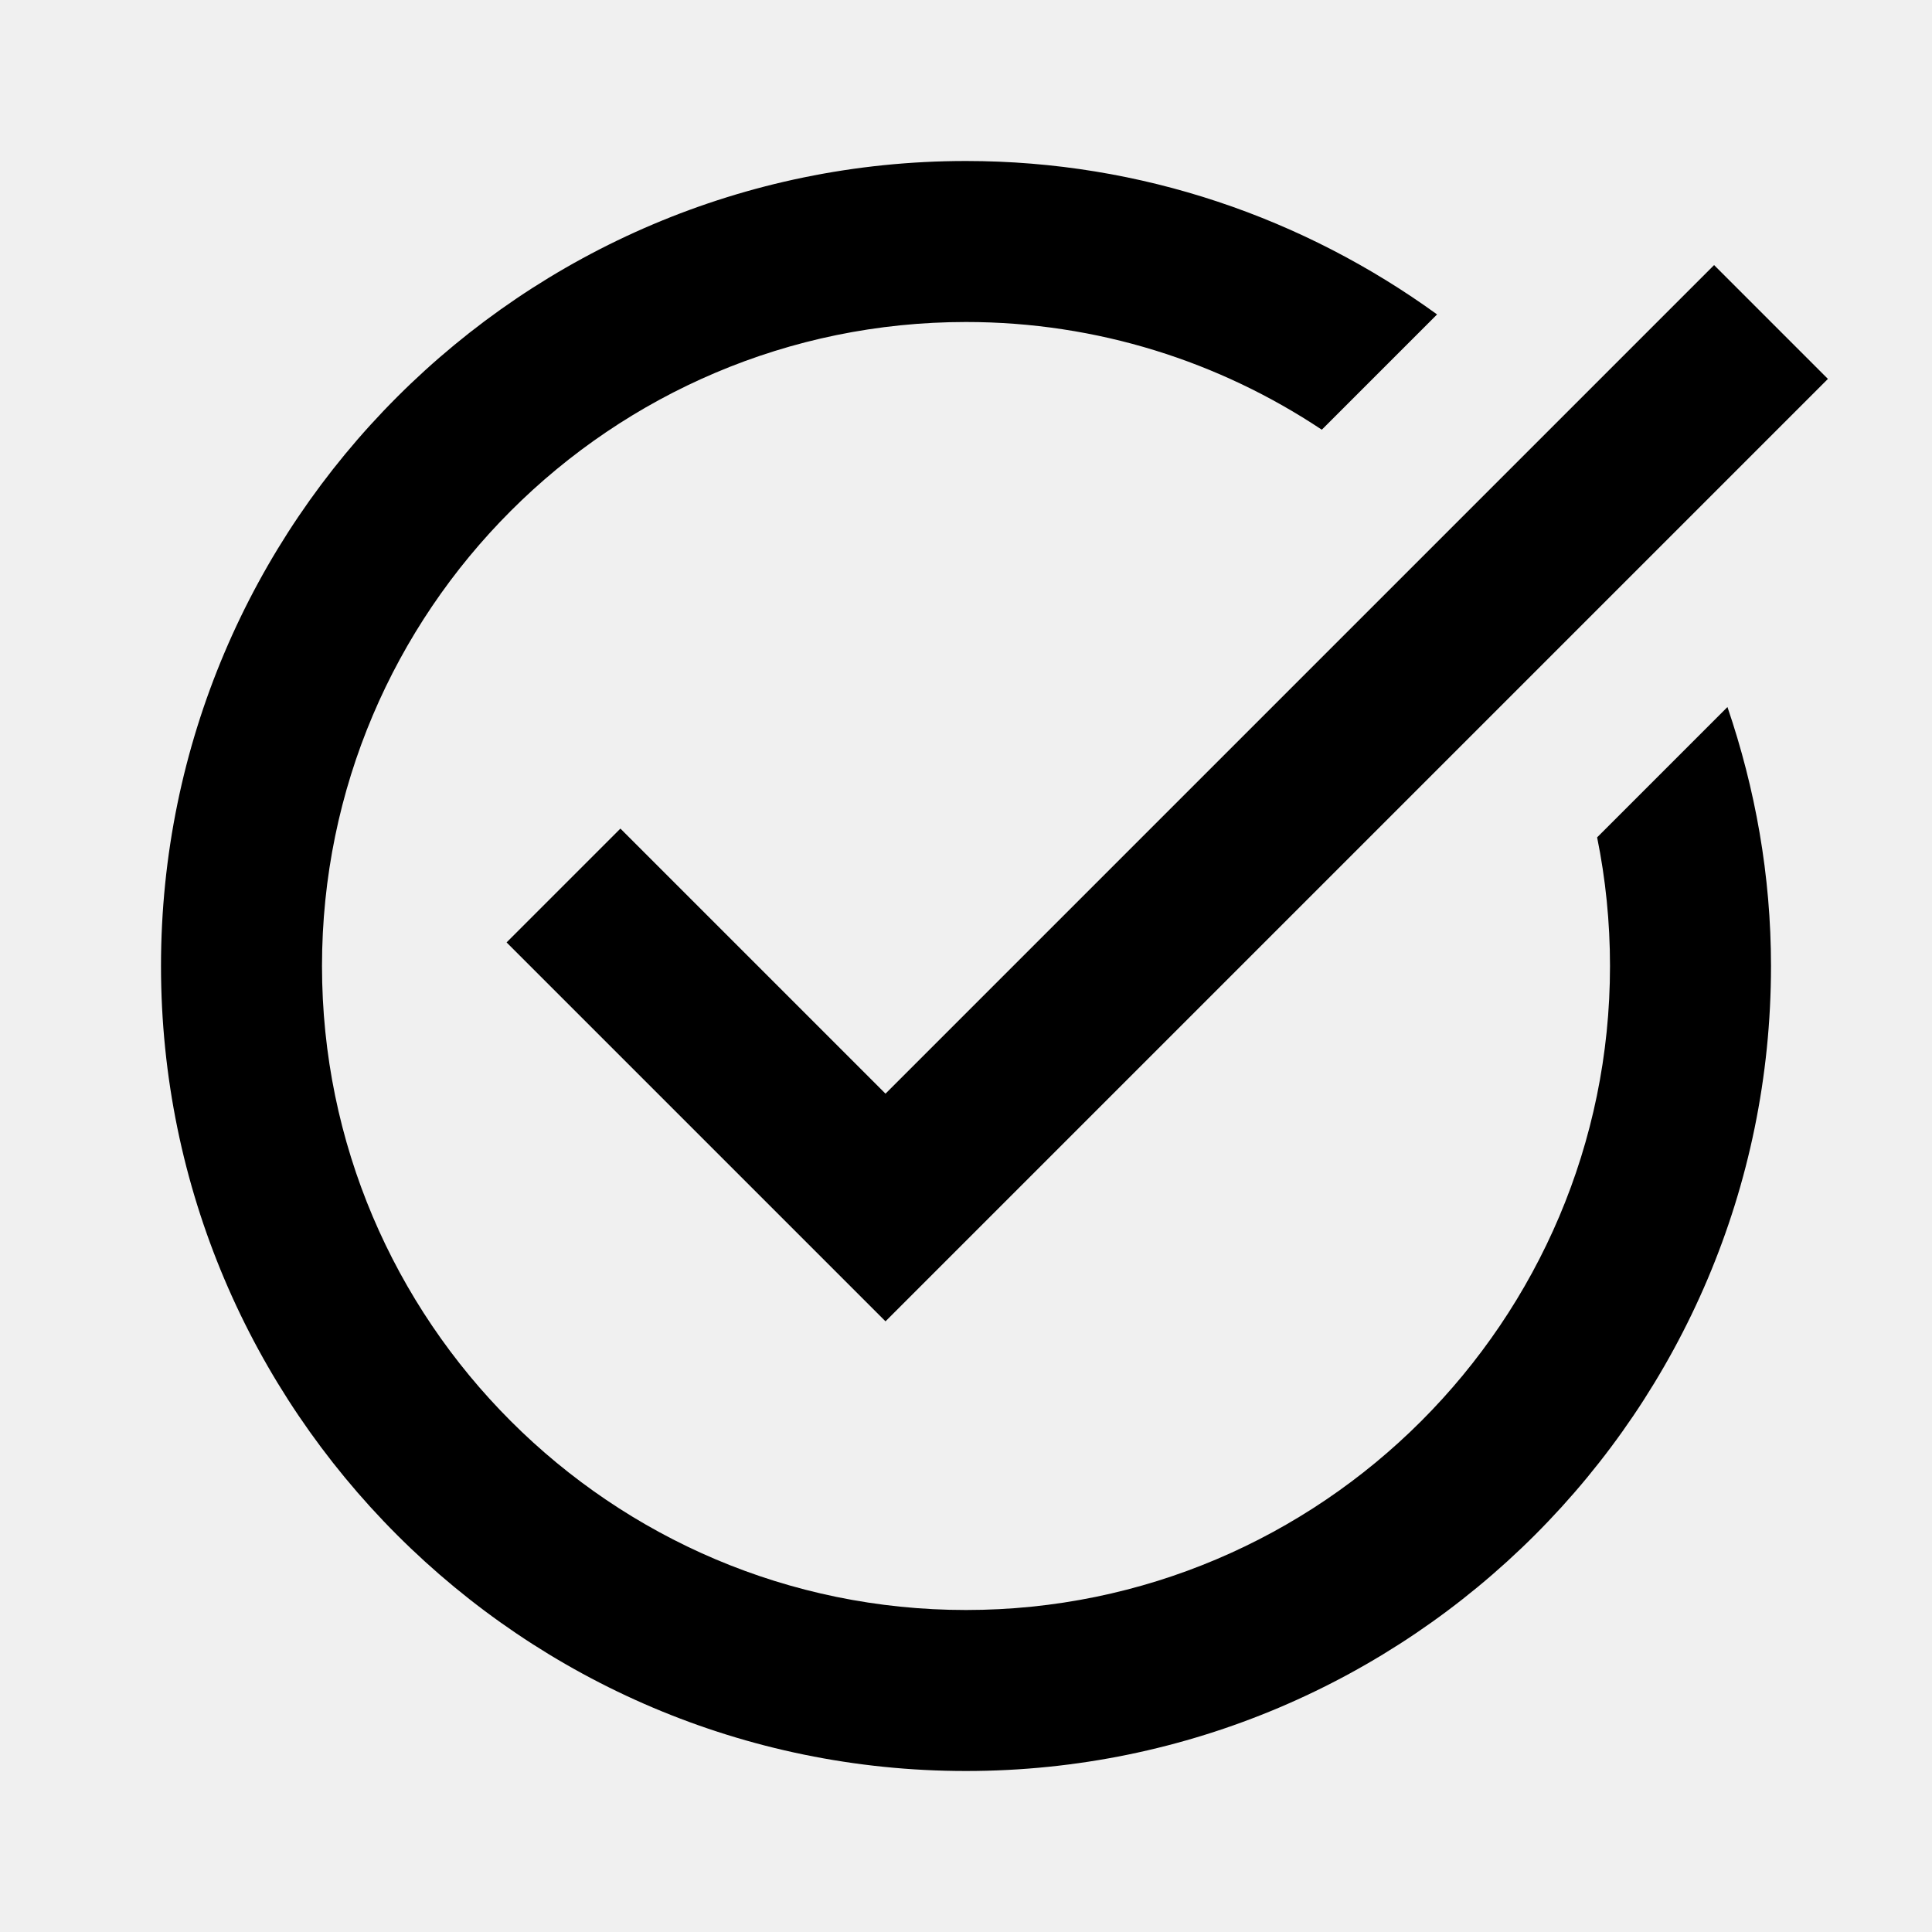
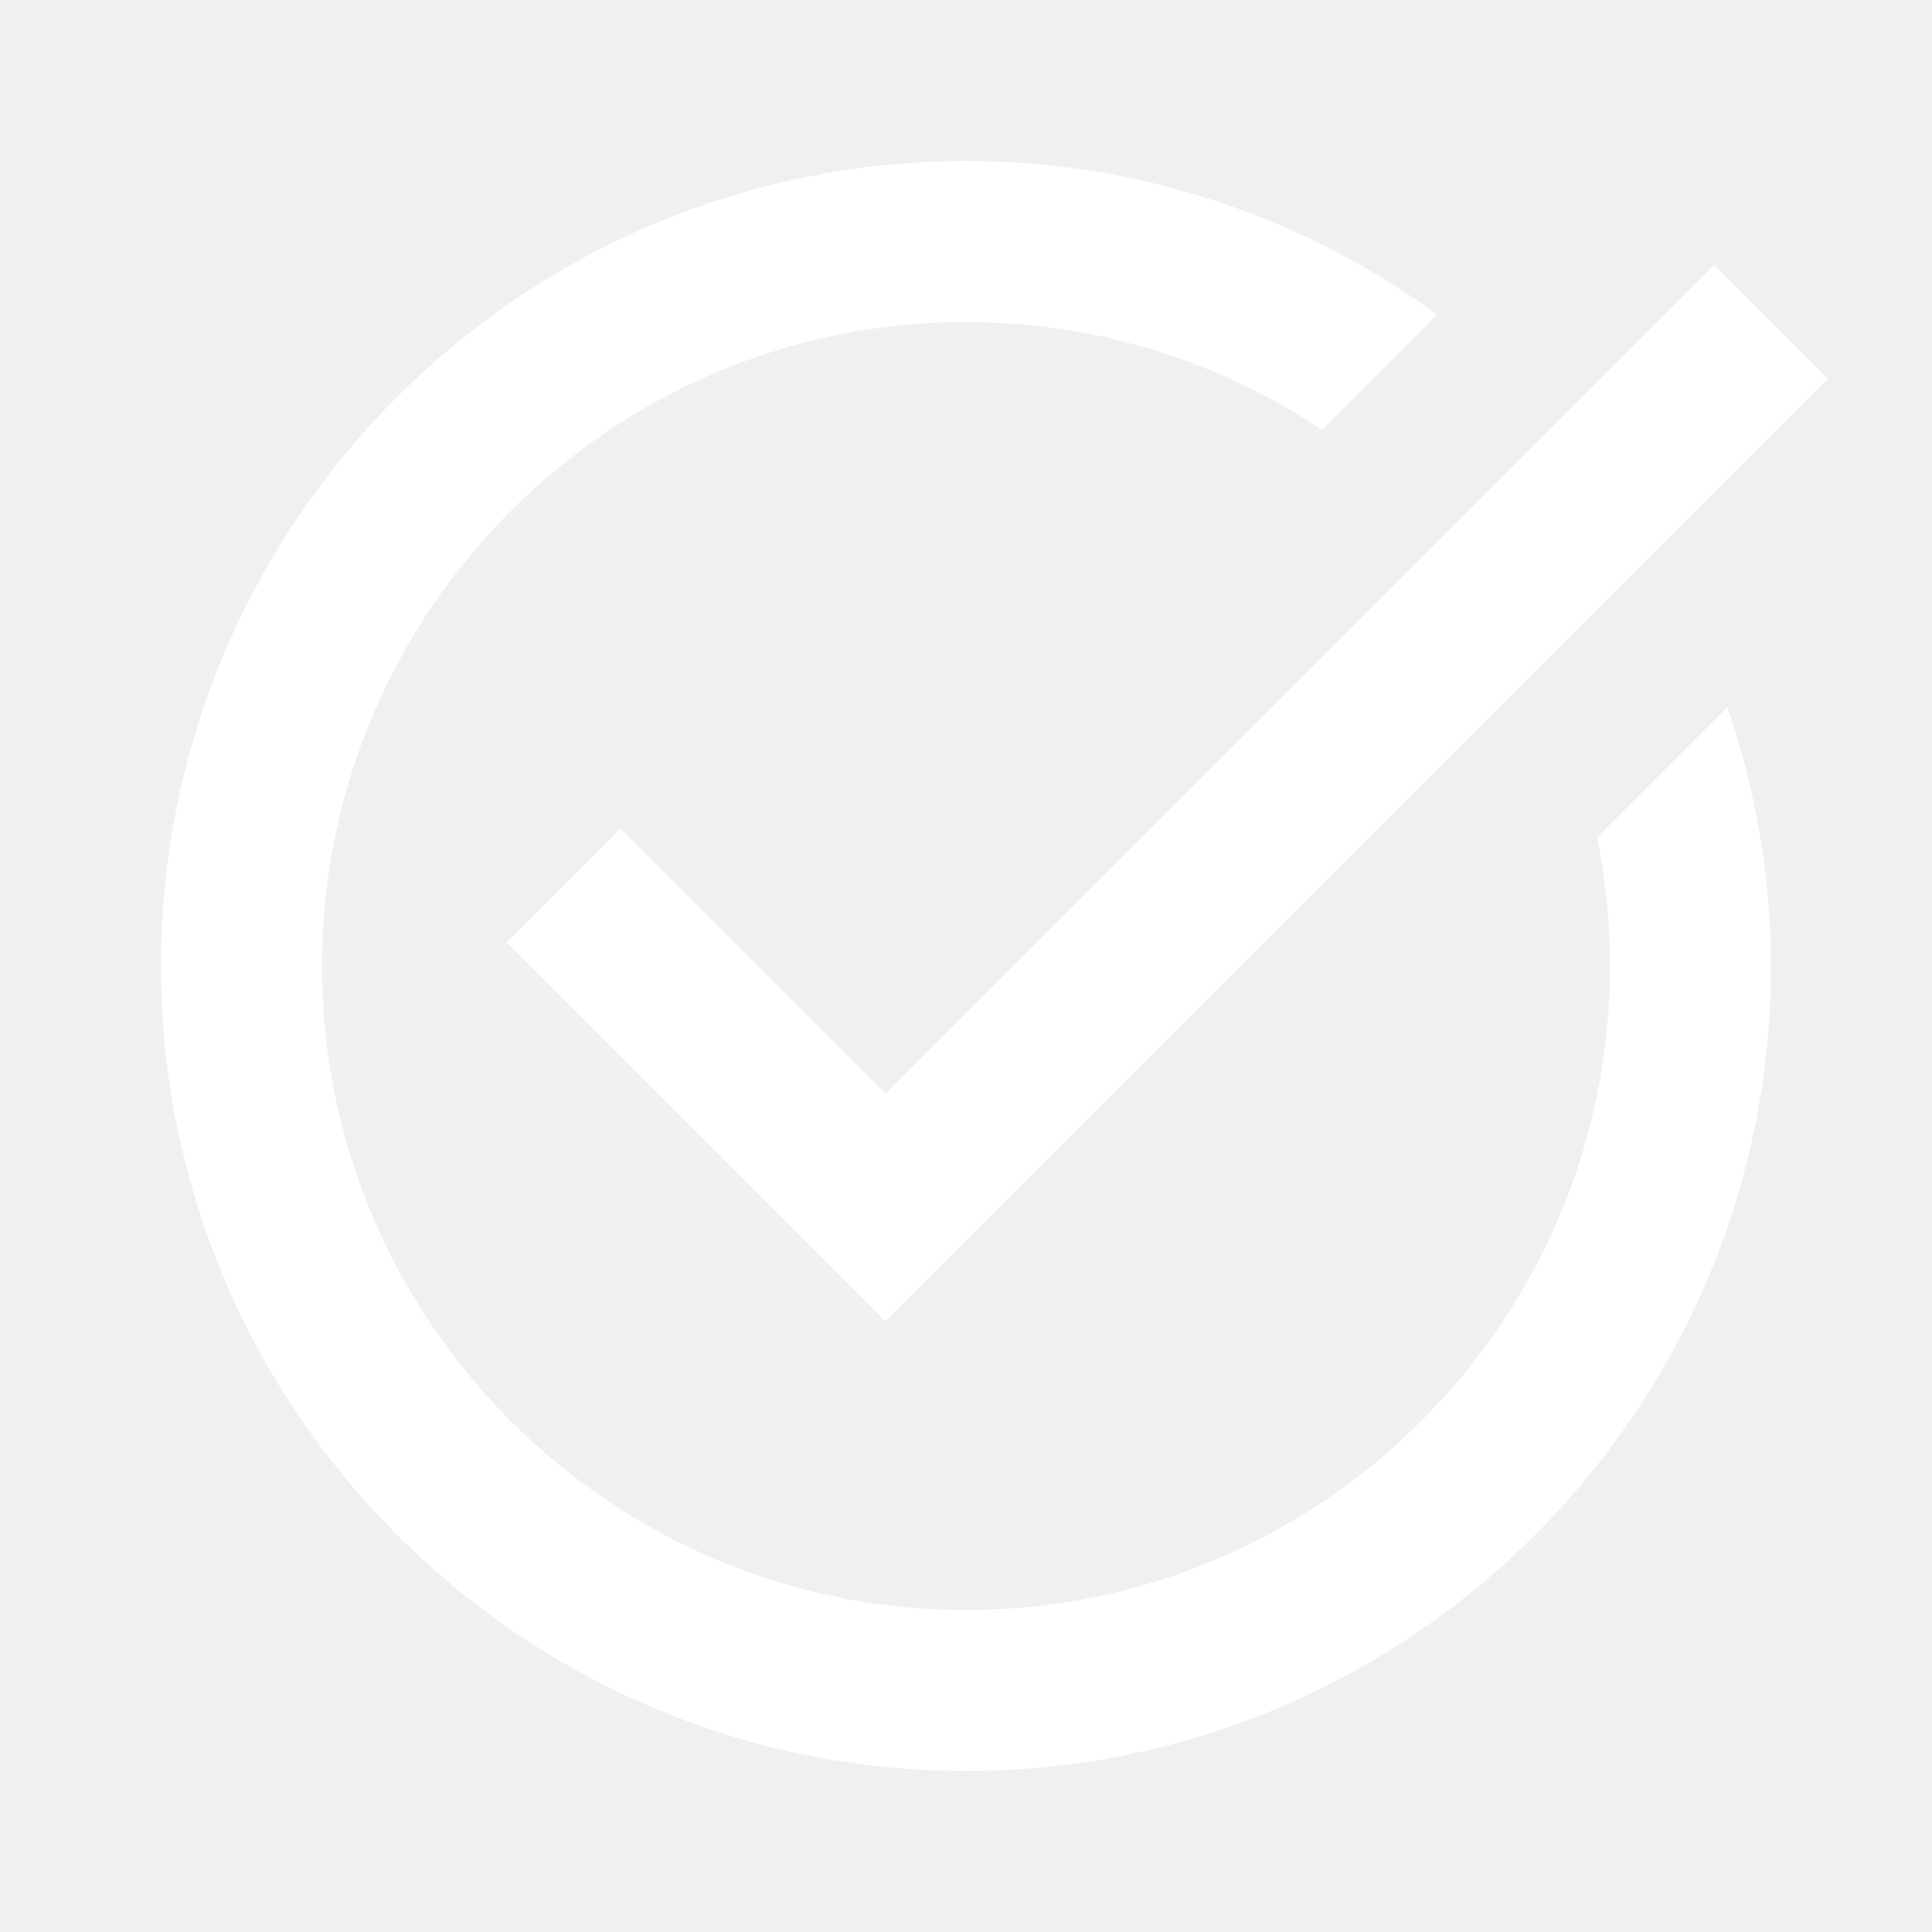
- <svg xmlns="http://www.w3.org/2000/svg" viewBox="0 0 24 24" width="24px" height="24px">
+ <svg xmlns="http://www.w3.org/2000/svg" fill="white" viewBox="0 0 24 24" width="24px" height="24px">
  <path d="M 12 2 C 6.486 2 2 6.486 2 12 C 2 17.514 6.486 22 12 22 C 17.514 22 22 17.514 22 12 C 22 10.874 21.804 9.794 21.459 8.783 L 19.84 10.402 C 19.945 10.918 20 11.453 20 12 C 20 16.411 16.411 20 12 20 C 7.589 20 4 16.411 4 12 C 4 7.589 7.589 4 12 4 C 13.633 4 15.152 4.494 16.42 5.338 L 17.852 3.906 C 16.204 2.712 14.185 2 12 2 z M 21.293 3.293 L 11 13.586 L 7.707 10.293 L 6.293 11.707 L 11 16.414 L 22.707 4.707 L 21.293 3.293 z" />
</svg>
